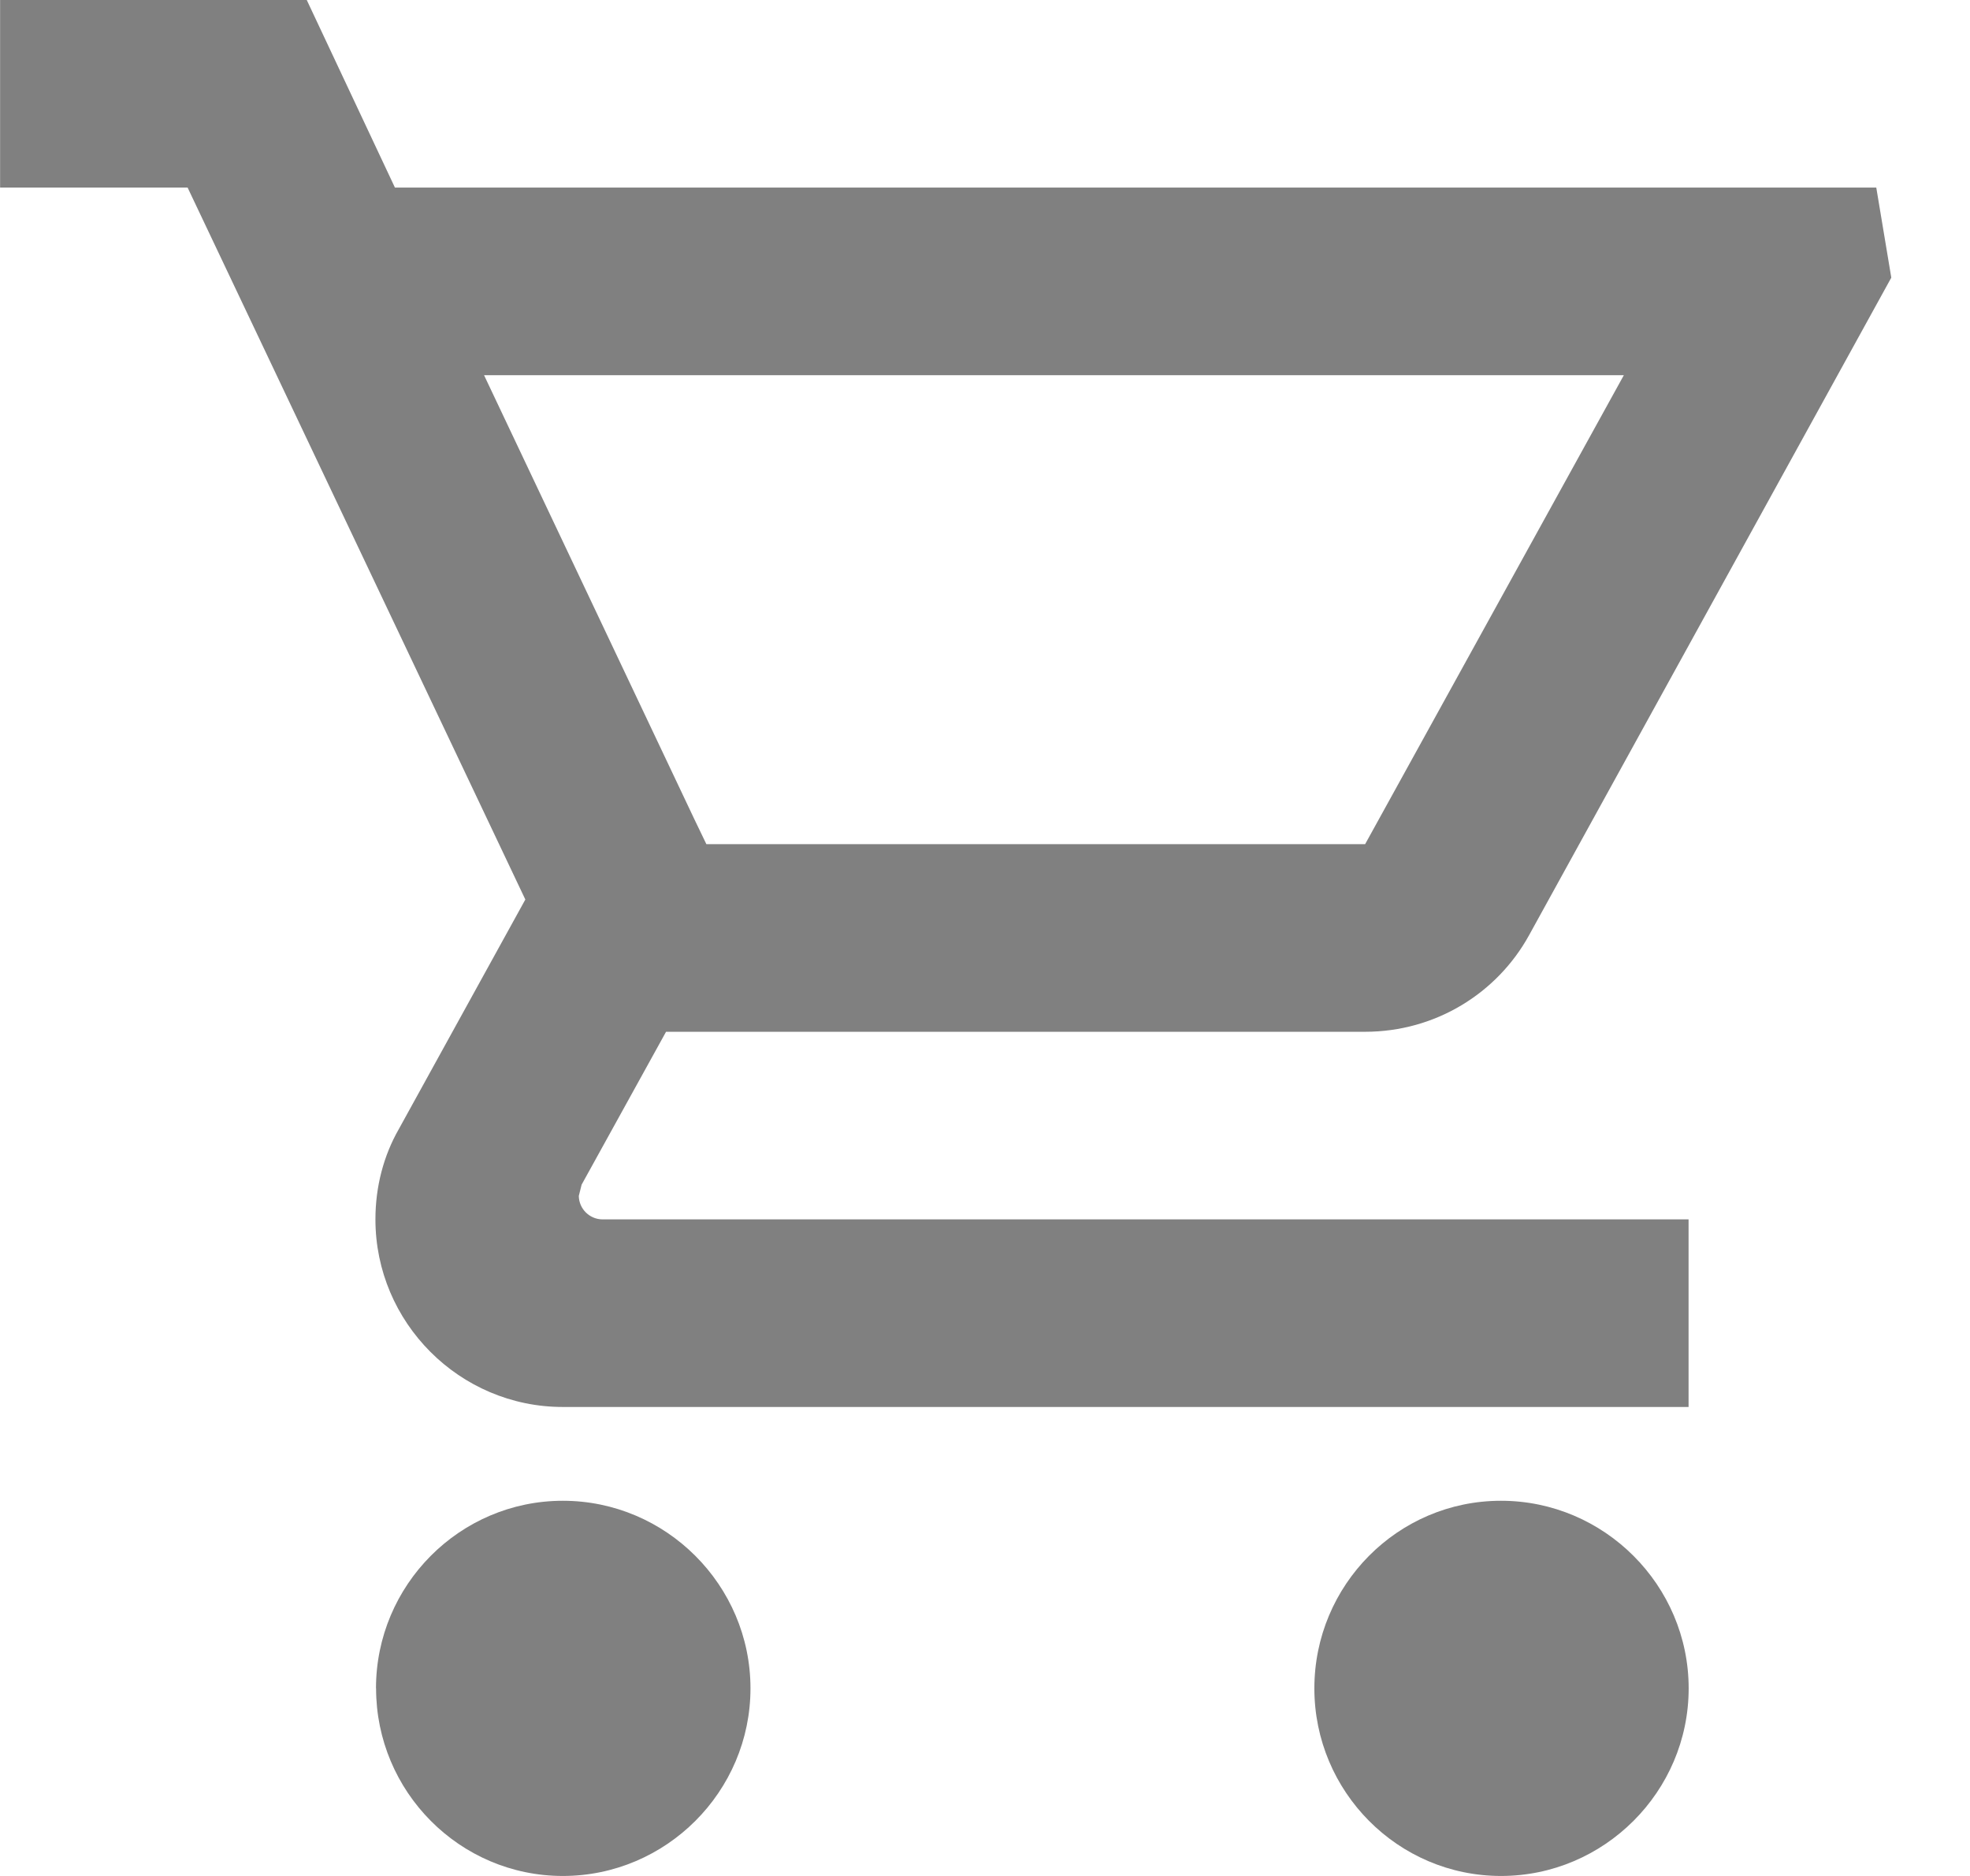
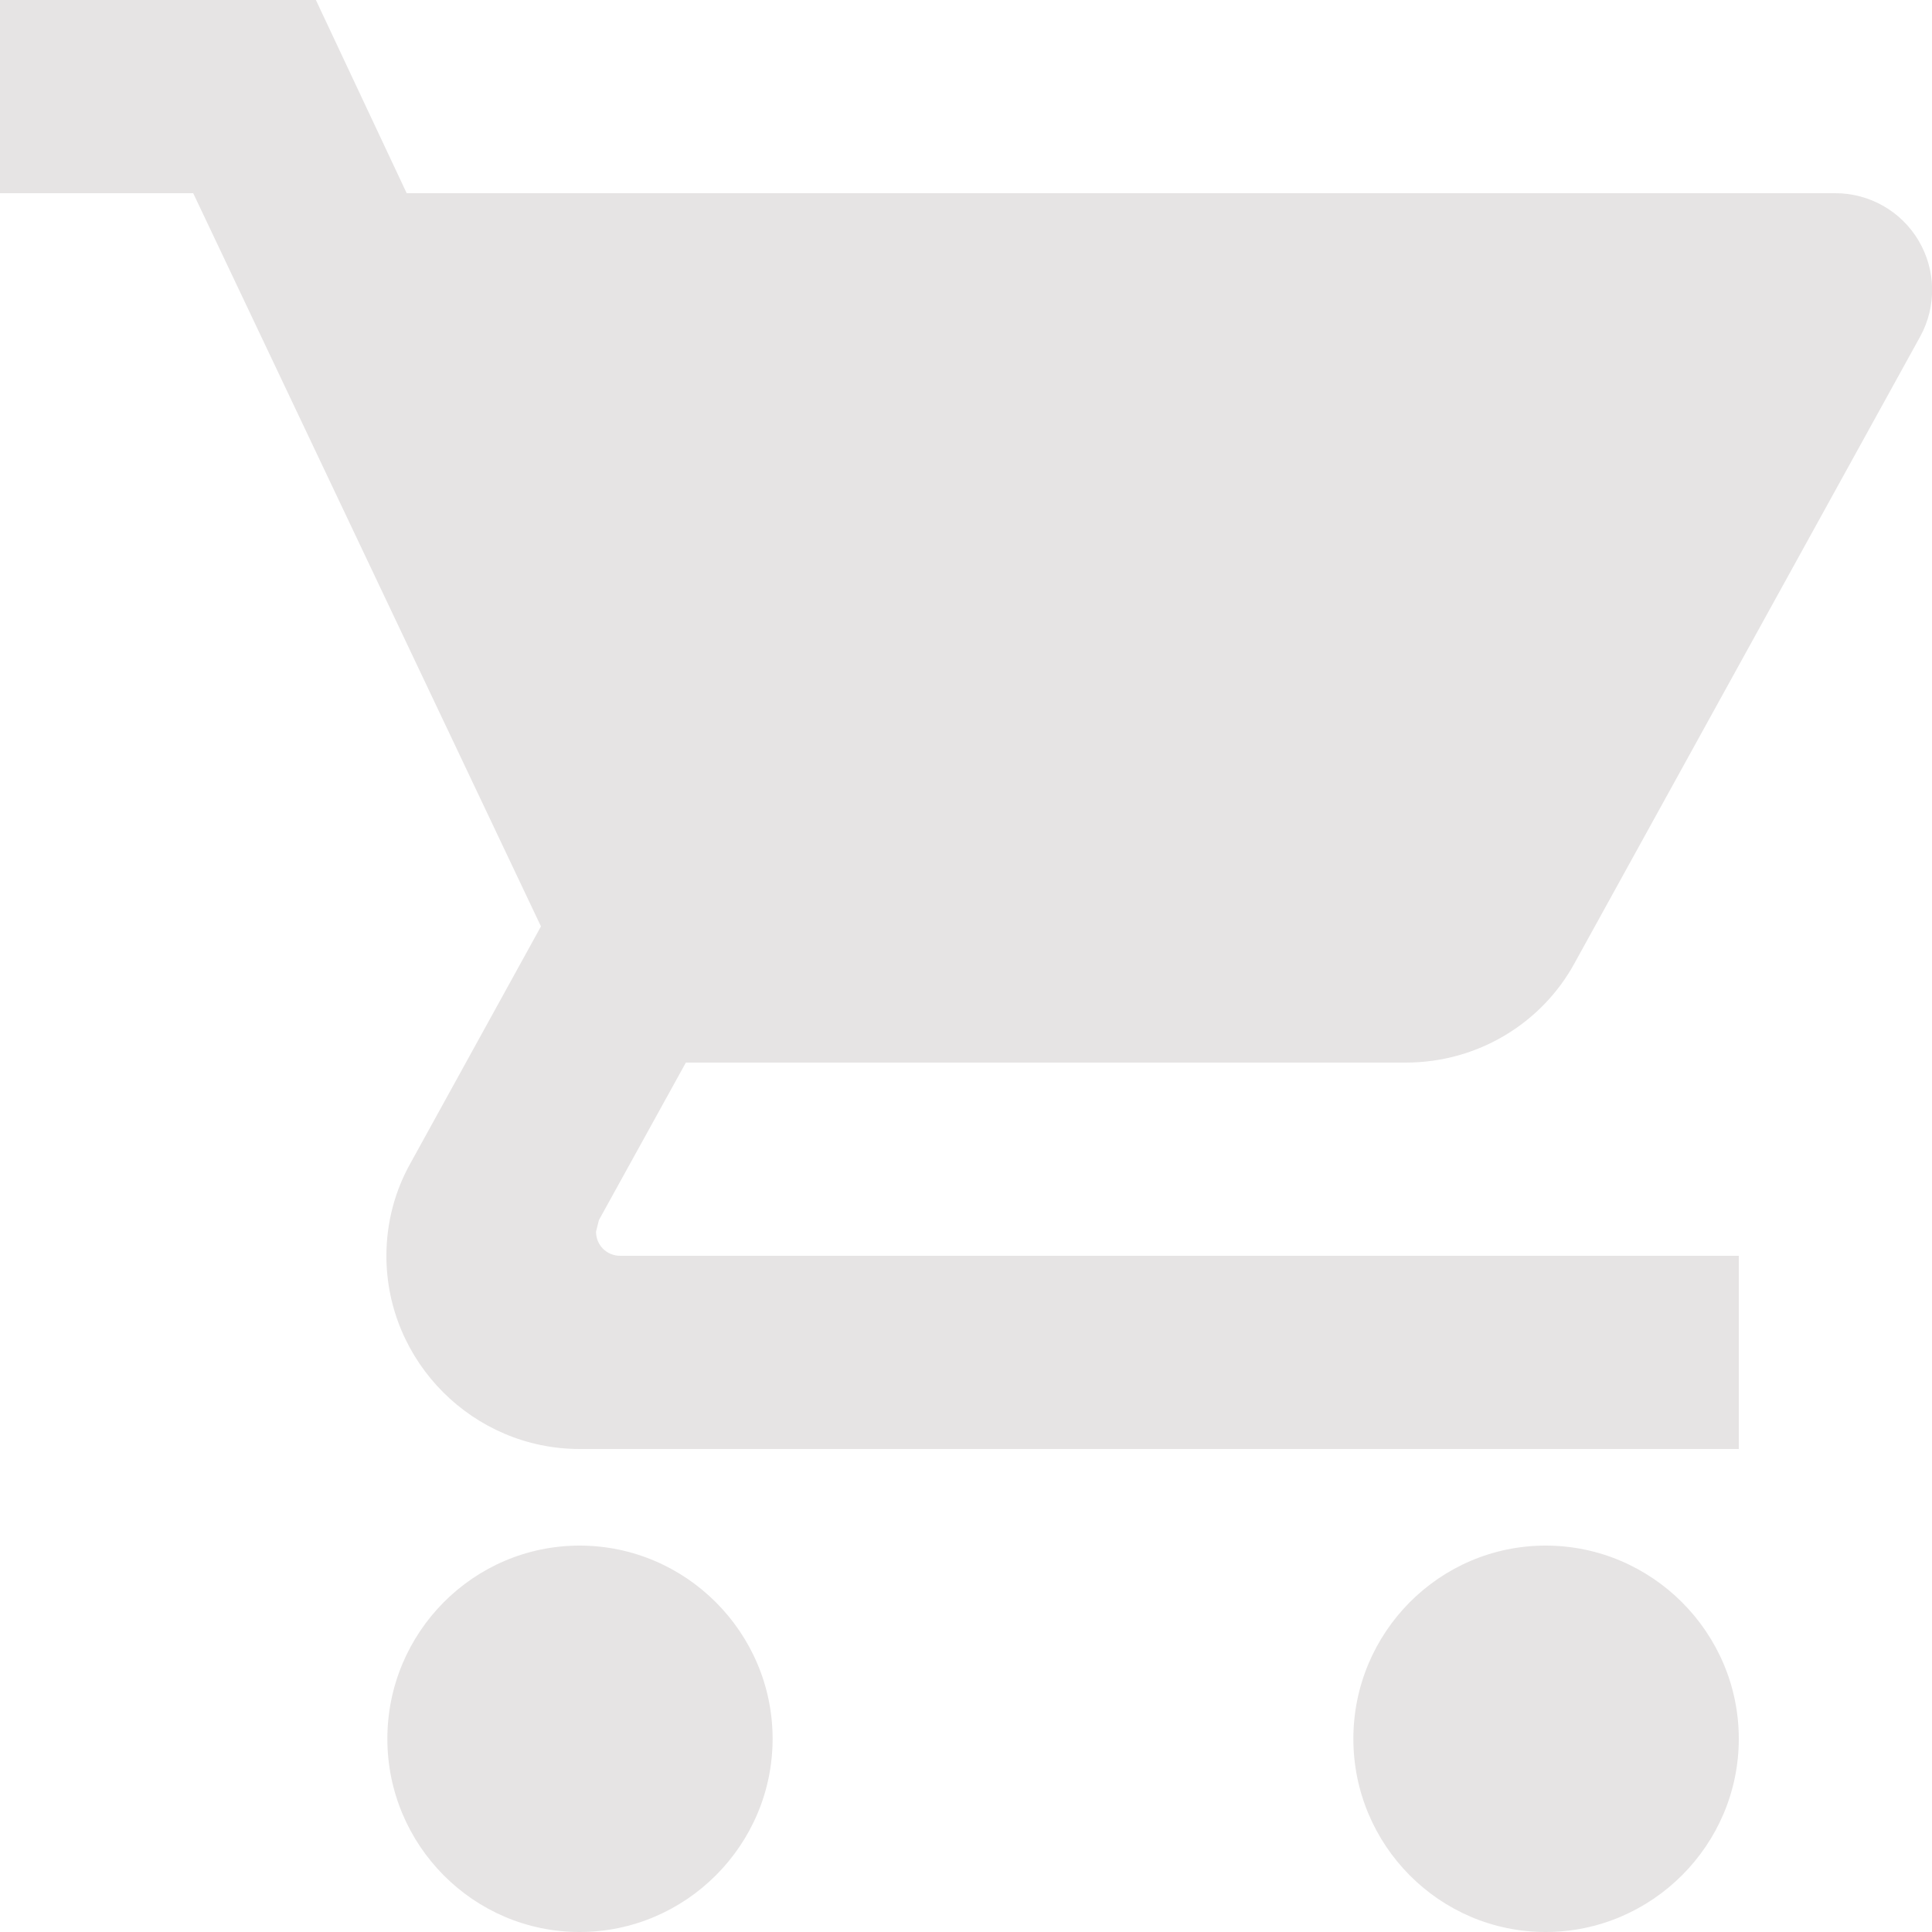
- <svg xmlns="http://www.w3.org/2000/svg" width="21" height="20" viewBox="0 0 21 20">
+ <svg xmlns="http://www.w3.org/2000/svg" width="20" height="20" viewBox="0 0 20 20">
  <g>
    <g>
-       <path fill="gray" d="M16 16c-1.1 0-1.989.9-1.989 2s.89 2 1.99 2c1.099 0 2-.9 2-2s-.901-2-2-2zM4.009 18c0 1.1.891 2 1.991 2C7.101 20 8 19.1 8 18s-.9-2-2-2-1.992.9-1.992 2zm10.543-9H7.53l-.13-.27L5.16 4h12.15zM3.27 0H.001v2H2l3.6 7.59-1.35 2.45c-.16.28-.248.61-.248.96 0 1.1.897 2 1.997 2H18v-2H6.42a.254.254 0 0 1-.25-.25l.03-.12.9-1.63h7.451c.75 0 1.408-.41 1.749-1.03l3.861-7.01-.16-.96H4.21z" />
+       <path fill="#e6e4e4" d="M6 16c1.1 0 1.998.9 1.998 2S7.1 20 6 20s-1.99-.9-1.99-2S4.9 16 6 16zM0 0h3.27l.94 2H19a1.002 1.002 0 0 1 .88 1.48L16.3 9.97c-.338.62-.999 1.03-1.75 1.03H7.1l-.9 1.63-.03.12c0 .14.11.25.252.25H18v2H6c-1.1 0-2-.9-2-2 0-.35.092-.68.25-.96L5.6 9.59 2 2h-2zm16.001 16c1.1 0 1.999.9 1.999 2S17.1 20 16 20s-1.99-.9-1.99-2 .89-2 1.99-2z" />
    </g>
  </g>
</svg>
